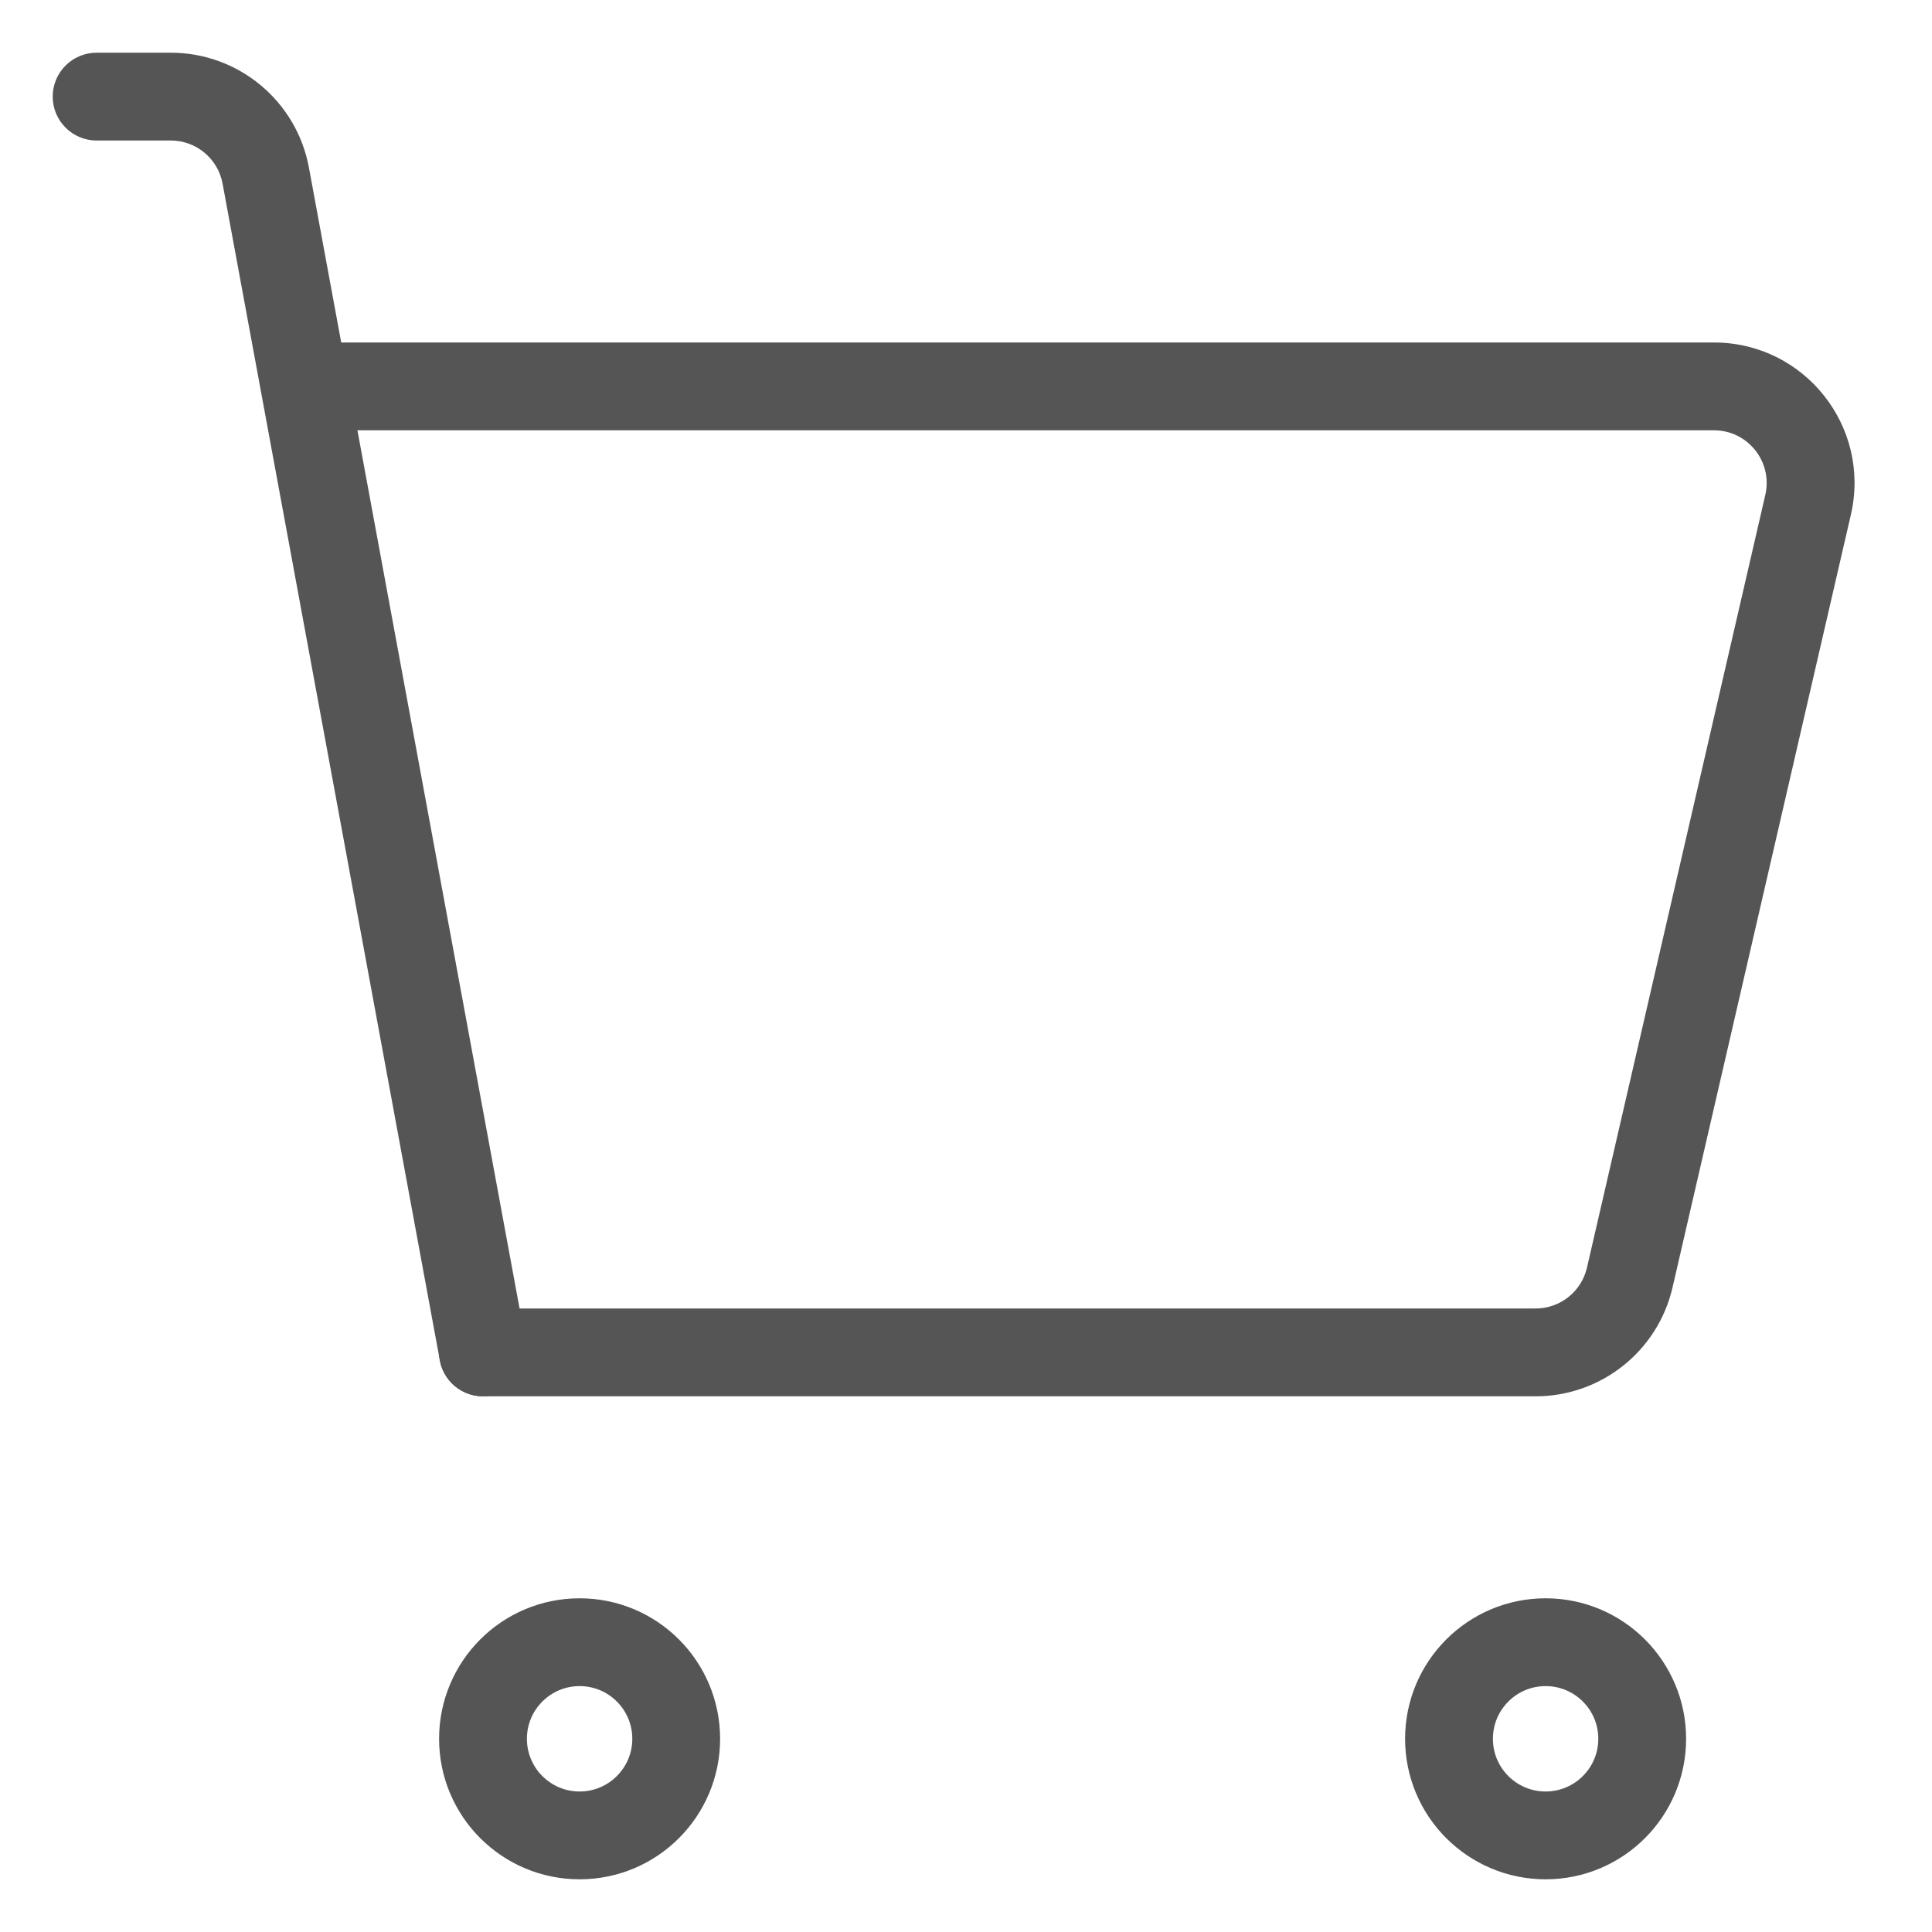
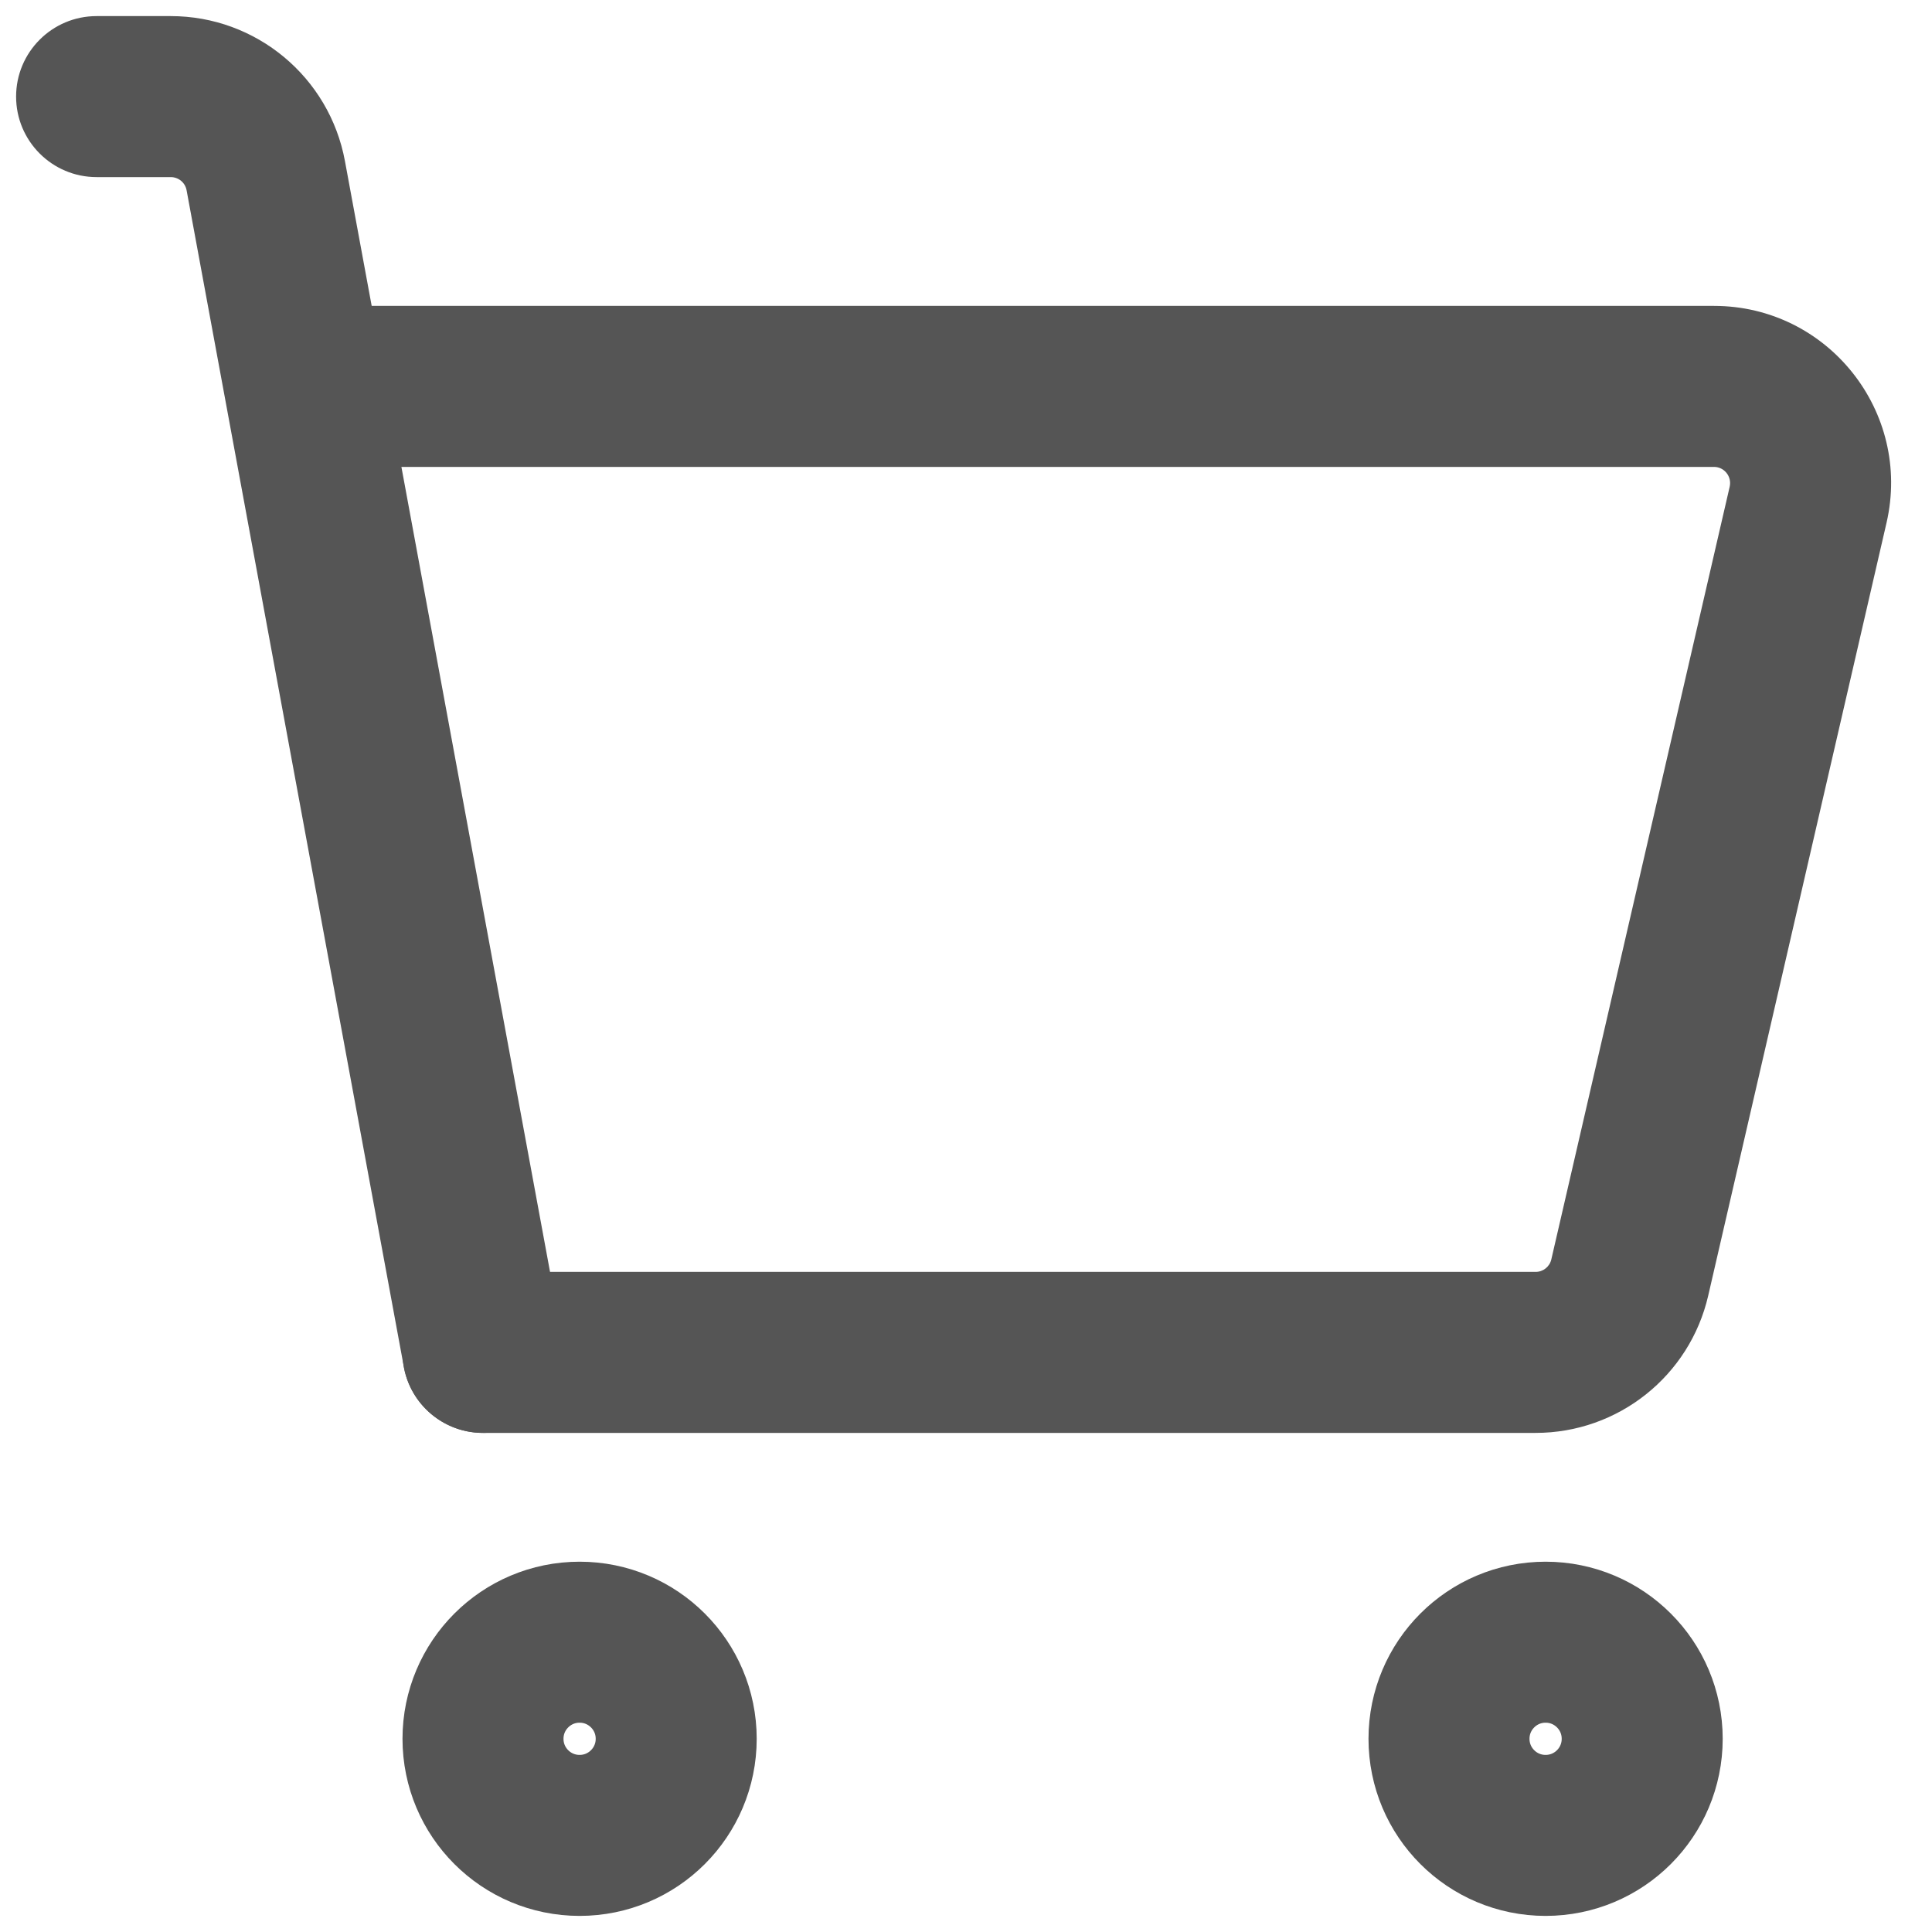
- <svg xmlns="http://www.w3.org/2000/svg" width="44" height="44" viewBox="0 0 44 44" fill="none">
-   <path d="M33 39.6C33 38.385 33.985 37.4 35.2 37.4C36.415 37.4 37.4 38.385 37.4 39.6C37.4 40.815 36.415 41.8 35.2 41.8C33.985 41.8 33 40.815 33 39.6Z" stroke="#555555" stroke-width="2" stroke-linecap="round" stroke-linejoin="round" />
-   <path d="M11 39.6C11 38.385 11.985 37.4 13.2 37.4C14.415 37.4 15.4 38.385 15.4 39.6C15.4 40.815 14.415 41.8 13.2 41.8C11.985 41.8 11 40.815 11 39.6Z" stroke="#555555" stroke-width="2" stroke-linecap="round" stroke-linejoin="round" />
-   <path d="M2.2 1.2C1.648 1.2 1.2 1.648 1.2 2.2C1.2 2.752 1.648 3.2 2.2 3.2V1.2ZM6.053 4.001L7.036 3.819V3.819L6.053 4.001ZM10.017 30.982C10.117 31.525 10.639 31.884 11.182 31.783C11.725 31.683 12.084 31.162 11.984 30.619L10.017 30.982ZM2.2 3.2H3.889V1.2H2.2V3.2ZM5.069 4.182L10.017 30.982L11.984 30.619L7.036 3.819L5.069 4.182ZM3.889 3.2C4.468 3.2 4.964 3.613 5.069 4.182L7.036 3.819C6.756 2.301 5.432 1.2 3.889 1.2V3.2Z" fill="#555555" />
-   <path d="M7.7 7.8C7.148 7.8 6.7 8.248 6.7 8.8C6.7 9.352 7.148 9.8 7.7 9.8V7.8ZM41.178 11.495L42.153 11.72L41.178 11.495ZM37.117 29.095L38.091 29.32V29.32L37.117 29.095ZM11 29.8C10.448 29.8 10 30.248 10 30.8C10 31.352 10.448 31.8 11 31.8V29.8ZM7.7 9.8H39.035V7.8H7.7V9.8ZM40.204 11.27L36.142 28.87L38.091 29.32L42.153 11.72L40.204 11.27ZM34.973 29.8H11V31.8H34.973V29.8ZM36.142 28.87C36.017 29.414 35.532 29.8 34.973 29.8V31.8C36.463 31.8 37.756 30.771 38.091 29.32L36.142 28.87ZM39.035 9.8C39.806 9.8 40.377 10.518 40.204 11.27L42.153 11.72C42.615 9.714 41.093 7.8 39.035 7.8V9.8Z" fill="#555555" />
+ <svg xmlns="http://www.w3.org/2000/svg" width="24" height="24" viewBox="0 0 24 24" fill="none">
+   <path d="M18 21.6C18 20.937 18.537 20.4 19.2 20.4C19.863 20.4 20.4 20.937 20.4 21.6C20.4 22.263 19.863 22.8 19.2 22.8C18.537 22.8 18 22.263 18 21.6Z" stroke="#555555" stroke-width="2" stroke-linecap="round" stroke-linejoin="round" />
+   <path d="M6 21.6C6 20.937 6.537 20.4 7.2 20.4C7.863 20.4 8.4 20.937 8.4 21.6C8.4 22.263 7.863 22.8 7.2 22.8C6.537 22.8 6 22.263 6 21.6Z" stroke="#555555" stroke-width="2" stroke-linecap="round" stroke-linejoin="round" />
+   <path d="M1.2 0.2C0.648 0.2 0.2 0.648 0.2 1.2C0.2 1.752 0.648 2.2 1.2 2.2V0.2ZM3.302 2.182L4.285 2.001V2.001L3.302 2.182ZM5.017 16.982C5.117 17.525 5.639 17.884 6.182 17.783C6.725 17.683 7.084 17.162 6.984 16.619L5.017 16.982ZM1.2 2.2H2.121V0.2H1.2V2.2ZM2.318 2.364L5.017 16.982L6.984 16.619L4.285 2.001L2.318 2.364ZM2.121 2.2C2.218 2.2 2.301 2.269 2.318 2.364L4.285 2.001C4.092 0.957 3.182 0.2 2.121 0.2V2.2Z" fill="#555555" />
+   <path d="M4.2 3.8C3.648 3.8 3.2 4.248 3.2 4.8C3.2 5.352 3.648 5.8 4.2 5.8V3.8ZM22.461 6.27L23.435 6.495V6.495L22.461 6.27ZM20.246 15.87L21.22 16.095V16.095L20.246 15.87ZM6 15.8C5.448 15.8 5 16.248 5 16.8C5 17.352 5.448 17.8 6 17.8V15.8ZM4.2 5.8H21.292V3.8H4.2V5.8ZM21.487 6.045L19.271 15.645L21.22 16.095L23.435 6.495L21.487 6.045ZM19.076 15.8H6V17.8H19.076V15.8ZM19.271 15.645C19.25 15.736 19.169 15.8 19.076 15.8V17.8C20.101 17.8 20.99 17.093 21.22 16.095L19.271 15.645ZM21.292 5.8C21.42 5.8 21.515 5.92 21.487 6.045L23.435 6.495C23.753 5.116 22.706 3.8 21.292 3.8V5.8Z" fill="#555555" />
</svg>
